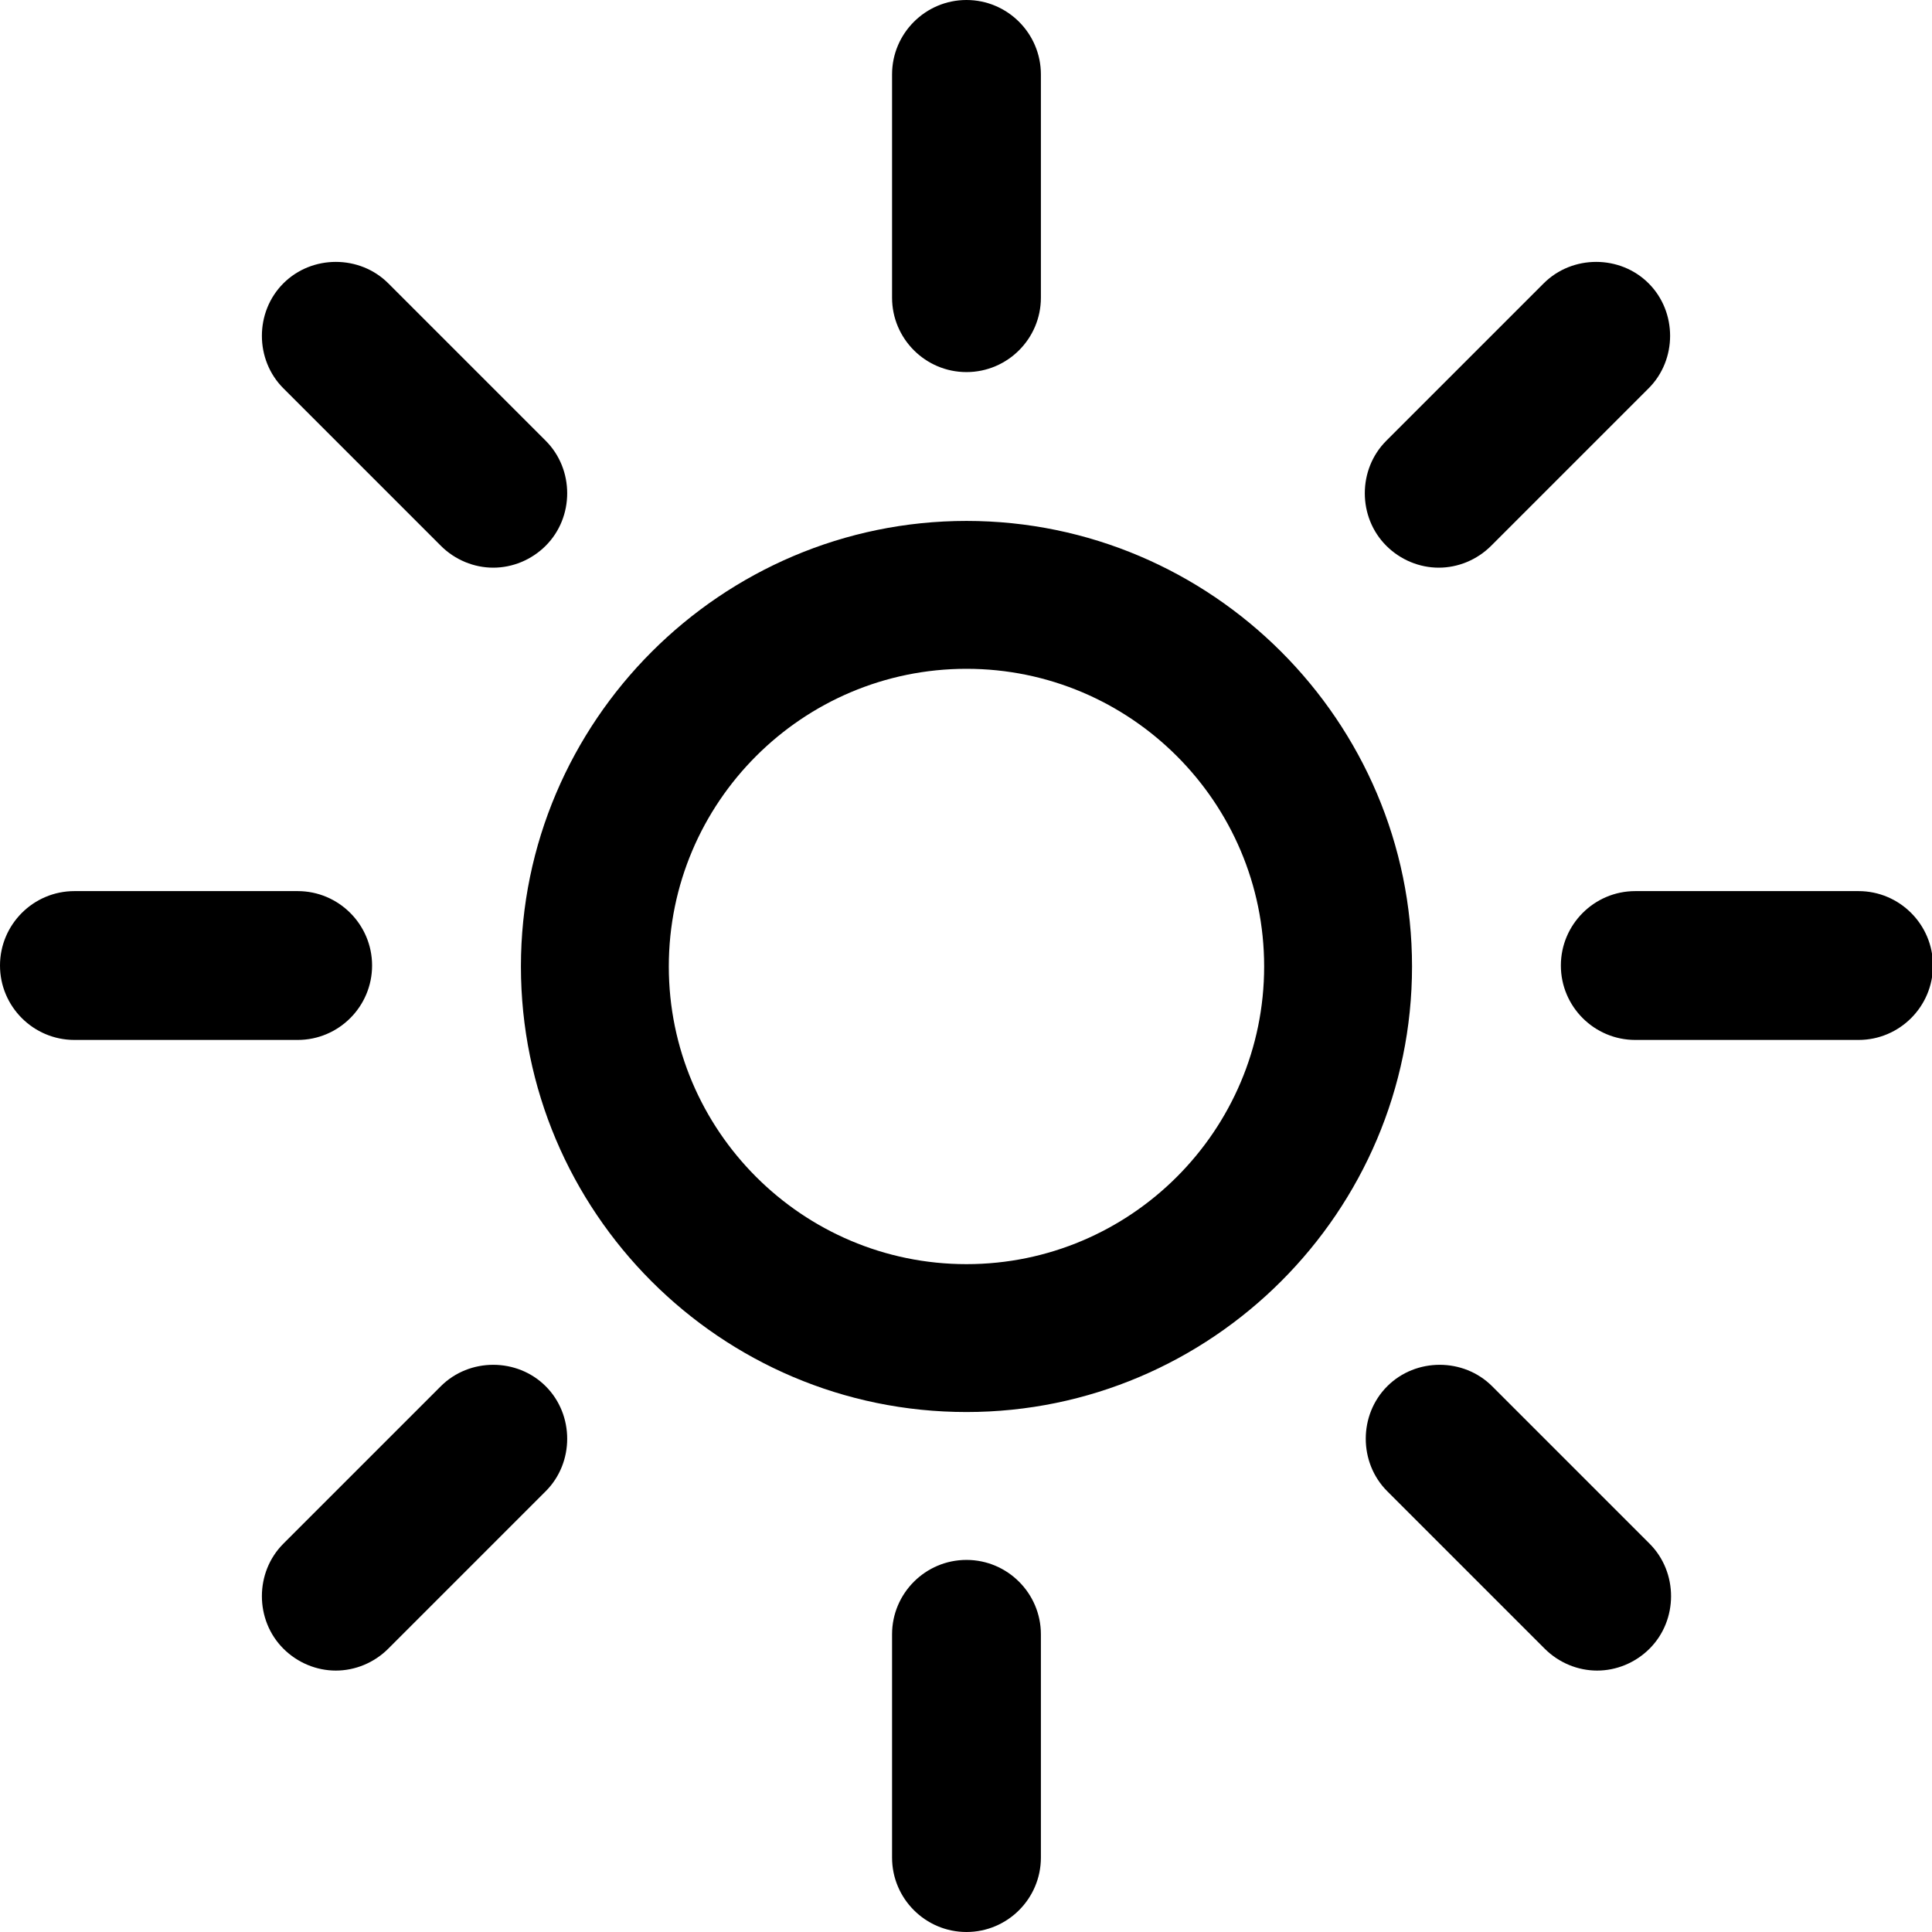
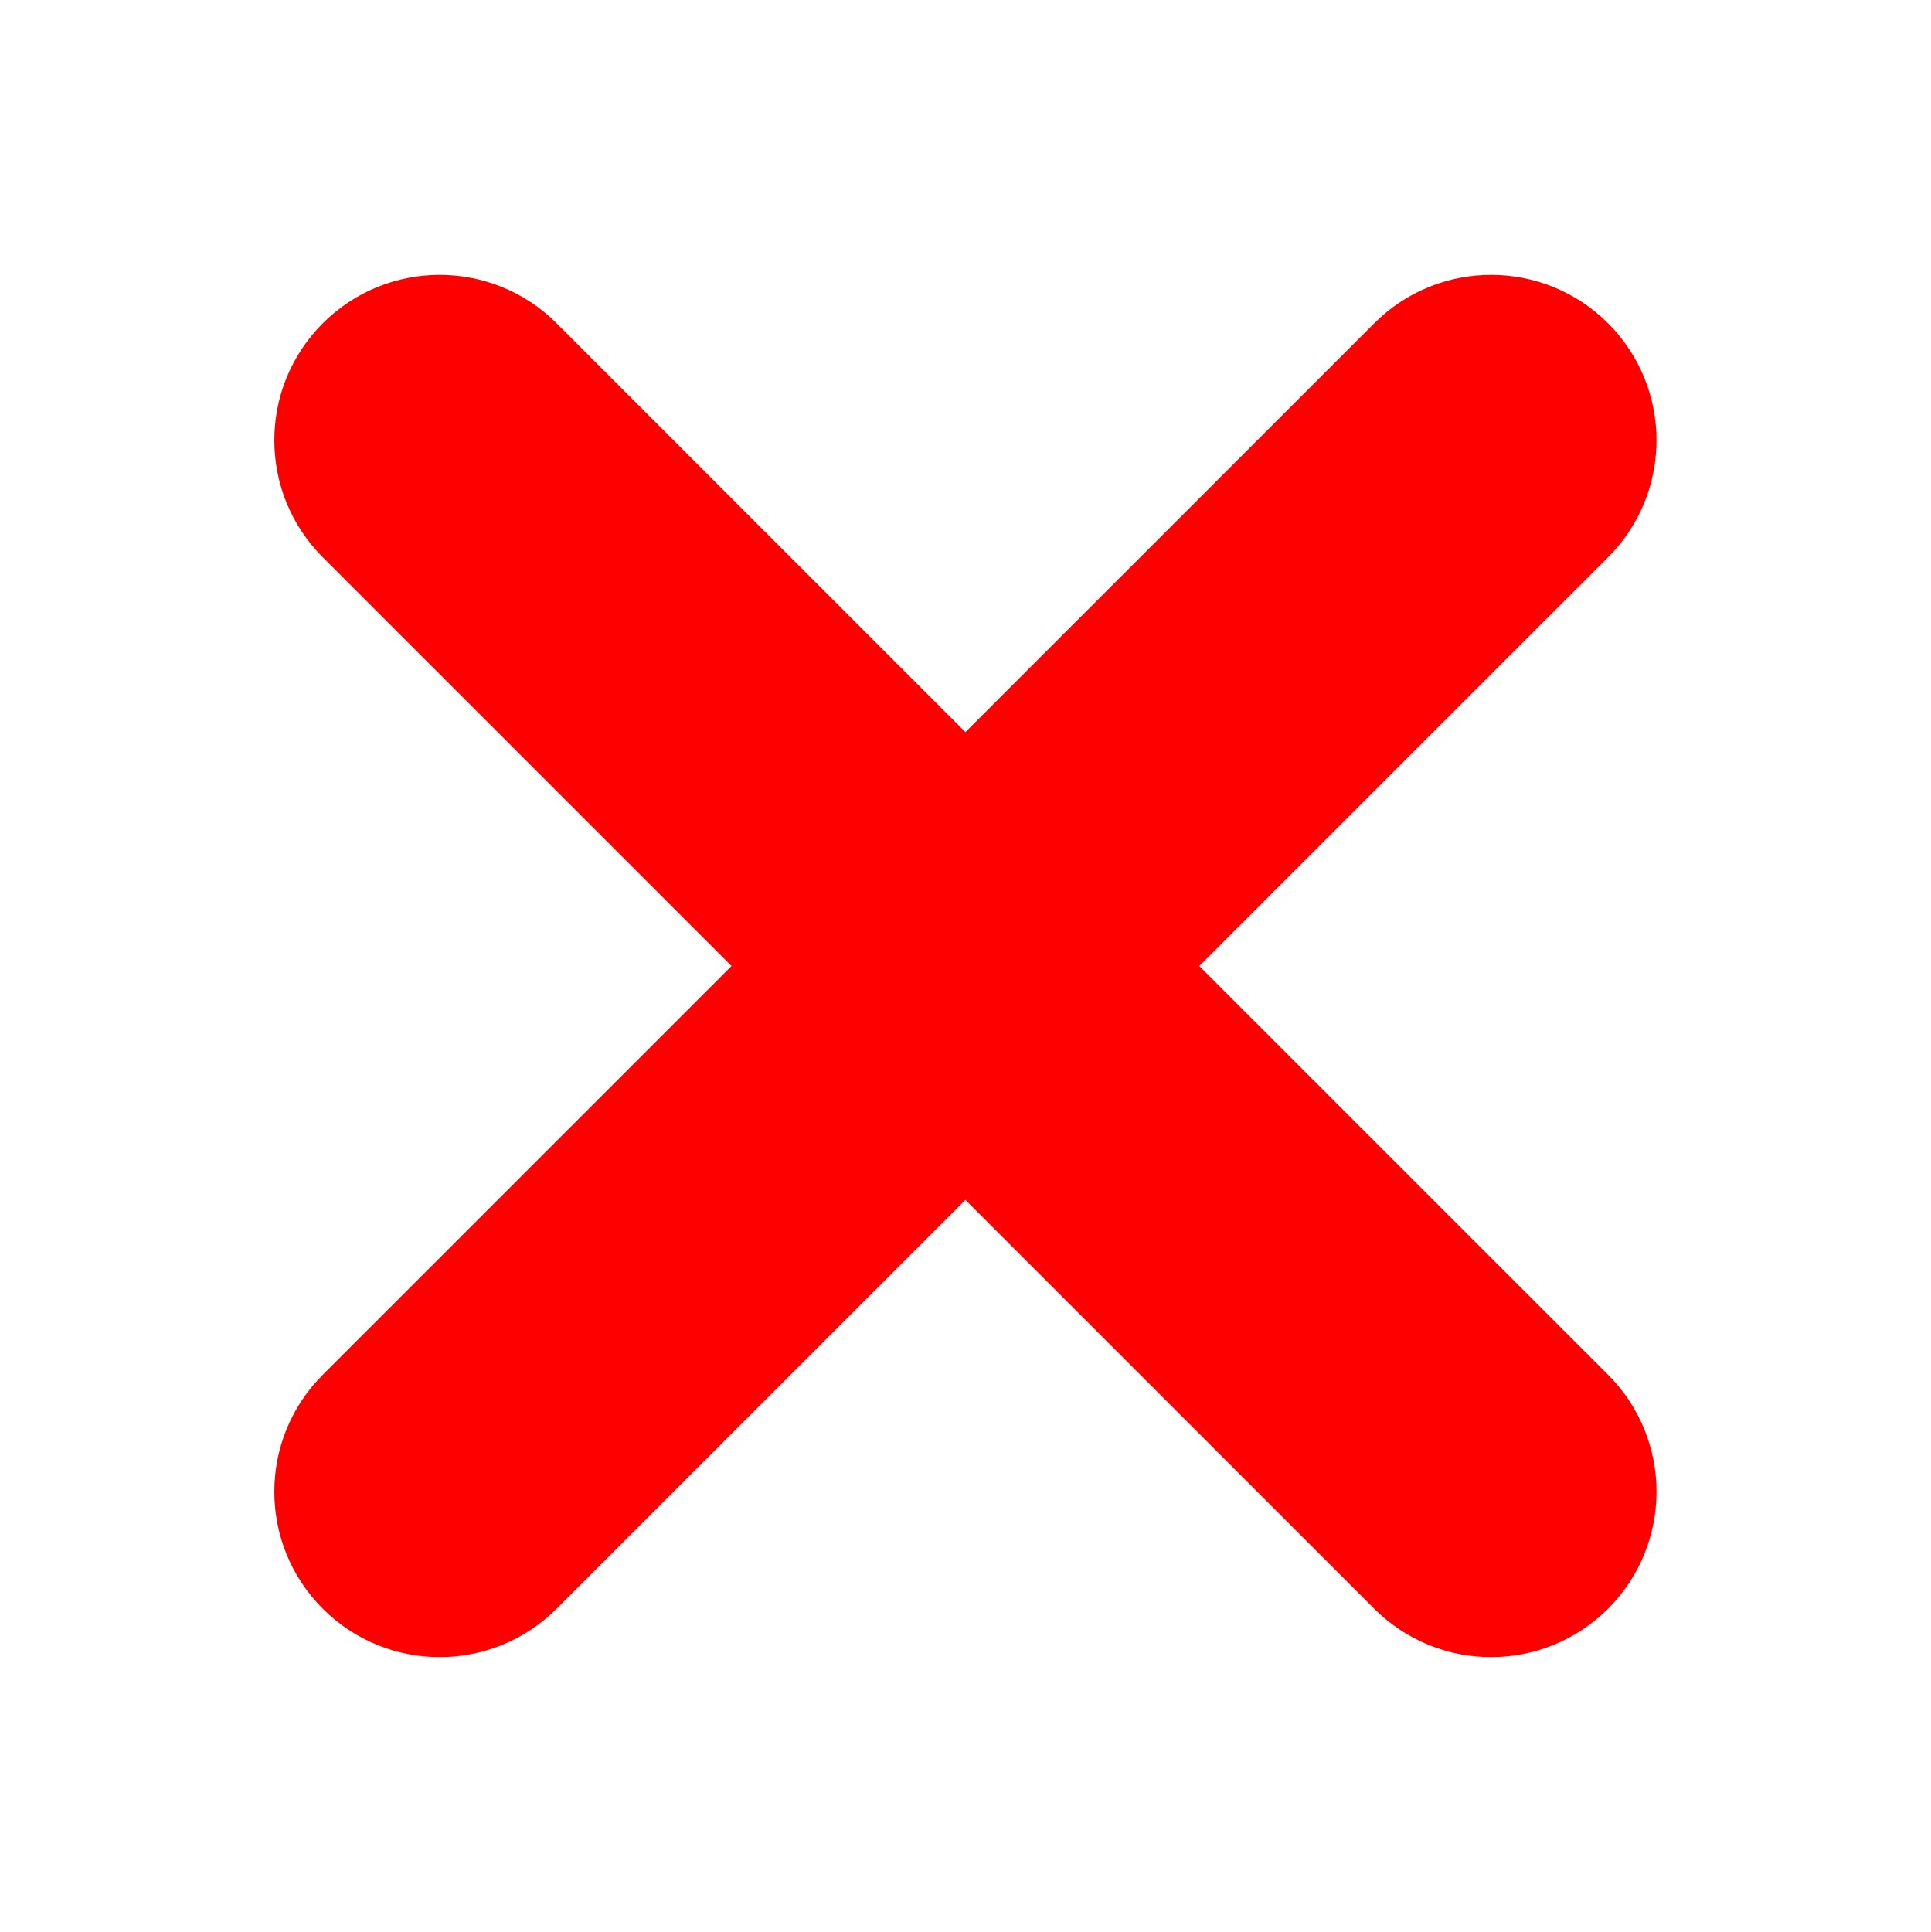
- <svg xmlns="http://www.w3.org/2000/svg" id="Capa_1" data-name="Capa 1" viewBox="0 0 20.25 20.25">
-   <path d="M10.13,20.25c-.43,0-.78-.35-.78-.78v-2.34c0-.43,.35-.78,.78-.78s.78,.35,.78,.78v2.34c0,.43-.35,.78-.78,.78Zm-6.61-2.74c-.2,0-.4-.08-.55-.23-.3-.3-.3-.8,0-1.1l1.65-1.65c.3-.3,.8-.3,1.1,0s.3,.8,0,1.1l-1.65,1.65c-.15,.15-.35,.23-.55,.23Zm13.22,0c-.2,0-.4-.08-.55-.23l-1.65-1.65c-.3-.3-.3-.8,0-1.1s.8-.3,1.1,0l1.65,1.65c.3,.3,.3,.8,0,1.1-.15,.15-.35,.23-.55,.23Zm-6.61-2.71c-2.58,0-4.67-2.1-4.67-4.67s2.1-4.67,4.67-4.67,4.67,2.1,4.67,4.67-2.1,4.67-4.67,4.67Zm0-7.79c-1.72,0-3.12,1.4-3.12,3.12s1.4,3.12,3.12,3.12,3.12-1.4,3.12-3.12-1.4-3.12-3.12-3.12Zm9.35,3.89h-2.34c-.43,0-.78-.35-.78-.78s.35-.78,.78-.78h2.34c.43,0,.78,.35,.78,.78s-.35,.78-.78,.78Zm-16.36,0H.78c-.43,0-.78-.35-.78-.78s.35-.78,.78-.78H3.12c.43,0,.78,.35,.78,.78s-.35,.78-.78,.78ZM15.08,5.95c-.2,0-.4-.08-.55-.23-.3-.3-.3-.8,0-1.1l1.65-1.65c.3-.3,.8-.3,1.1,0s.3,.8,0,1.1l-1.65,1.65c-.15,.15-.35,.23-.55,.23Zm-9.91,0c-.2,0-.4-.08-.55-.23l-1.65-1.65c-.3-.3-.3-.8,0-1.1s.8-.3,1.1,0l1.65,1.65c.3,.3,.3,.8,0,1.1-.15,.15-.35,.23-.55,.23Zm4.96-2.05c-.43,0-.78-.35-.78-.78V.78c0-.43,.35-.78,.78-.78s.78,.35,.78,.78V3.12c0,.43-.35,.78-.78,.78Z" />
+ <svg xmlns="http://www.w3.org/2000/svg" id="Capa_1" data-name="Capa 1" viewBox="0 0 262.72 262.85">
+   <defs>
+     <style>
+       .cls-1 {
+         fill: red;
+       }
+     </style>
+   </defs>
+   <path class="cls-1" d="M59.83,225.45c-5.76,0-11.52-2.2-15.91-6.59-8.79-8.79-8.79-23.03,0-31.82L186.98,43.99c8.79-8.79,23.03-8.79,31.82,0,8.79,8.79,8.79,23.03,0,31.82L75.74,218.86c-4.39,4.39-10.15,6.59-15.91,6.59Z" />
+   <path class="cls-1" d="M202.89,225.45c5.76,0,11.52-2.2,15.91-6.59,8.79-8.79,8.79-23.03,0-31.82L75.74,43.99c-8.79-8.79-23.03-8.79-31.82,0-8.79,8.79-8.79,23.03,0,31.82L186.98,218.86c4.39,4.39,10.15,6.59,15.91,6.59Z" />
</svg>
